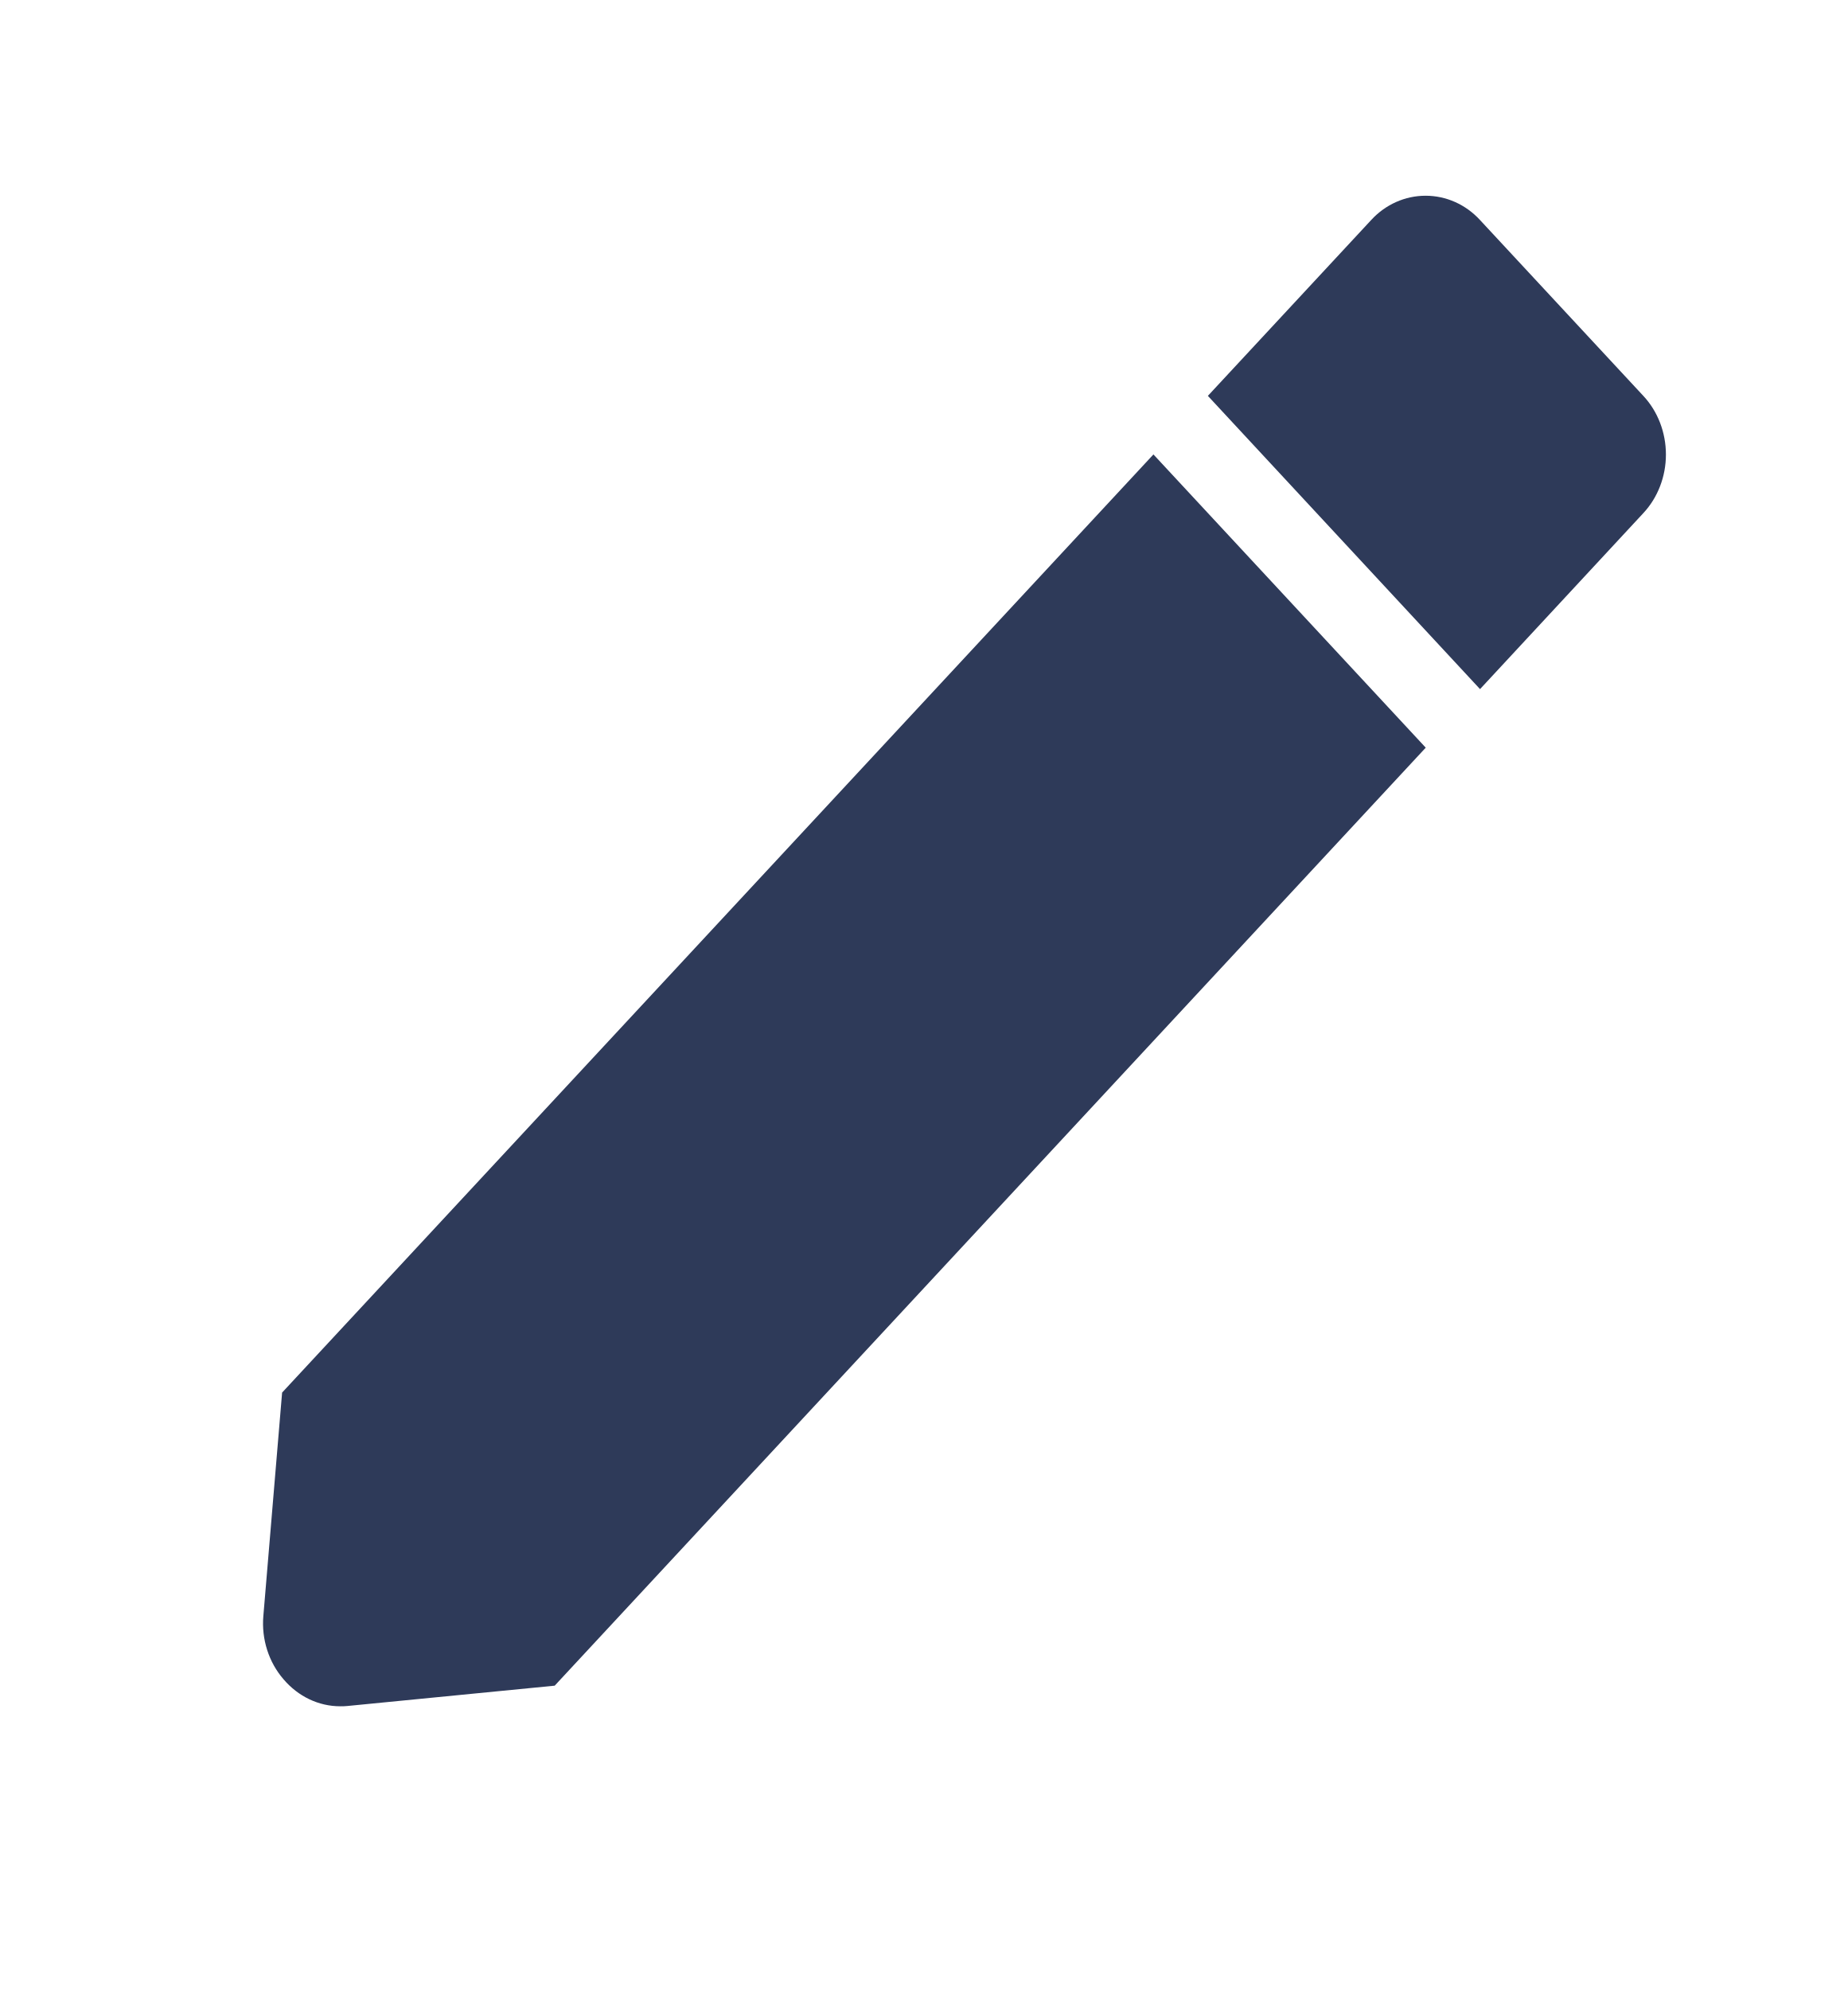
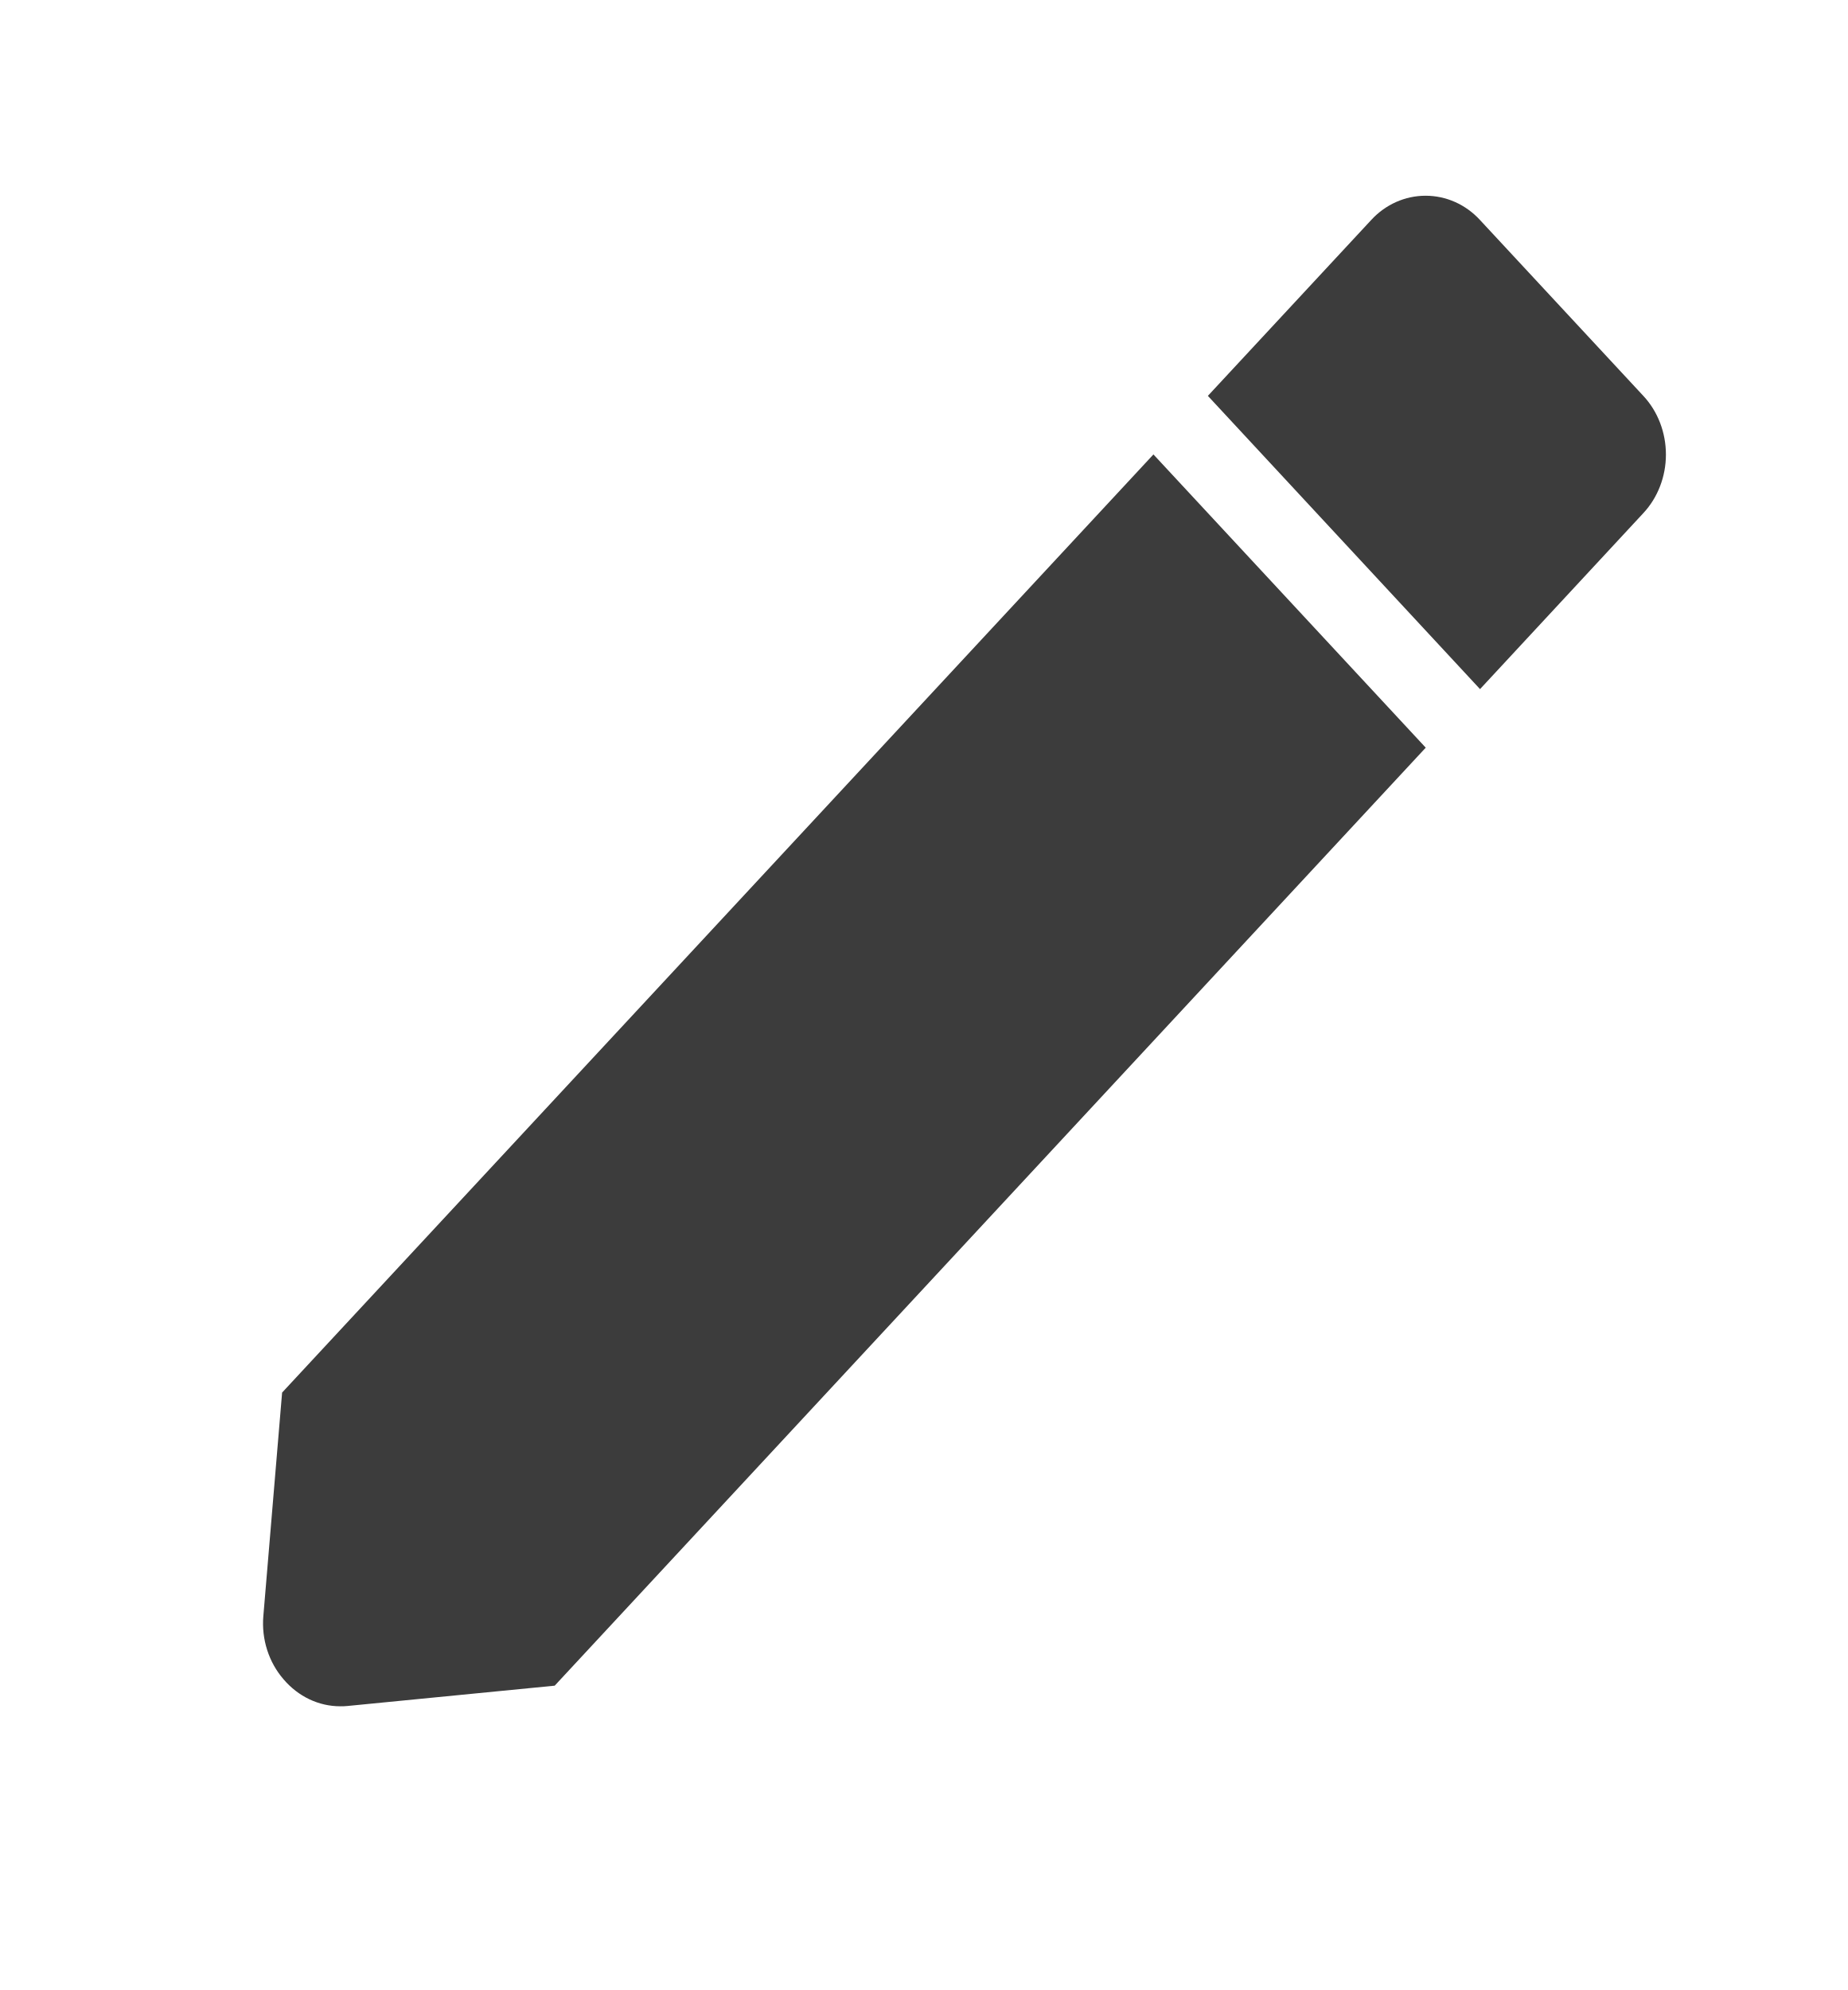
<svg xmlns="http://www.w3.org/2000/svg" width="13" height="14" viewBox="0 0 13 14" fill="none">
-   <path d="M2.394 12.004C2.242 12.004 2.098 11.935 1.995 11.814C1.891 11.694 1.839 11.532 1.853 11.369L1.985 9.797L8.116 3.197L10.032 5.26L3.903 11.859L2.444 12.002C2.427 12.004 2.41 12.004 2.394 12.004ZM10.414 4.848L8.499 2.785L9.648 1.548C9.749 1.438 9.887 1.377 10.031 1.377C10.175 1.377 10.313 1.438 10.414 1.548L11.563 2.785C11.665 2.894 11.722 3.043 11.722 3.198C11.722 3.352 11.665 3.501 11.563 3.61L10.415 4.847L10.414 4.848Z" fill="#2E3A59" />
+   <path d="M2.394 12.004C2.242 12.004 2.098 11.935 1.995 11.814C1.891 11.694 1.839 11.532 1.853 11.369L1.985 9.797L8.116 3.197L10.032 5.26L3.903 11.859L2.444 12.002C2.427 12.004 2.41 12.004 2.394 12.004ZM10.414 4.848L8.499 2.785L9.648 1.548C9.749 1.438 9.887 1.377 10.031 1.377C10.175 1.377 10.313 1.438 10.414 1.548L11.563 2.785C11.665 2.894 11.722 3.043 11.722 3.198C11.722 3.352 11.665 3.501 11.563 3.61L10.415 4.847L10.414 4.848Z" fill="#3C3C3C" />
</svg>
